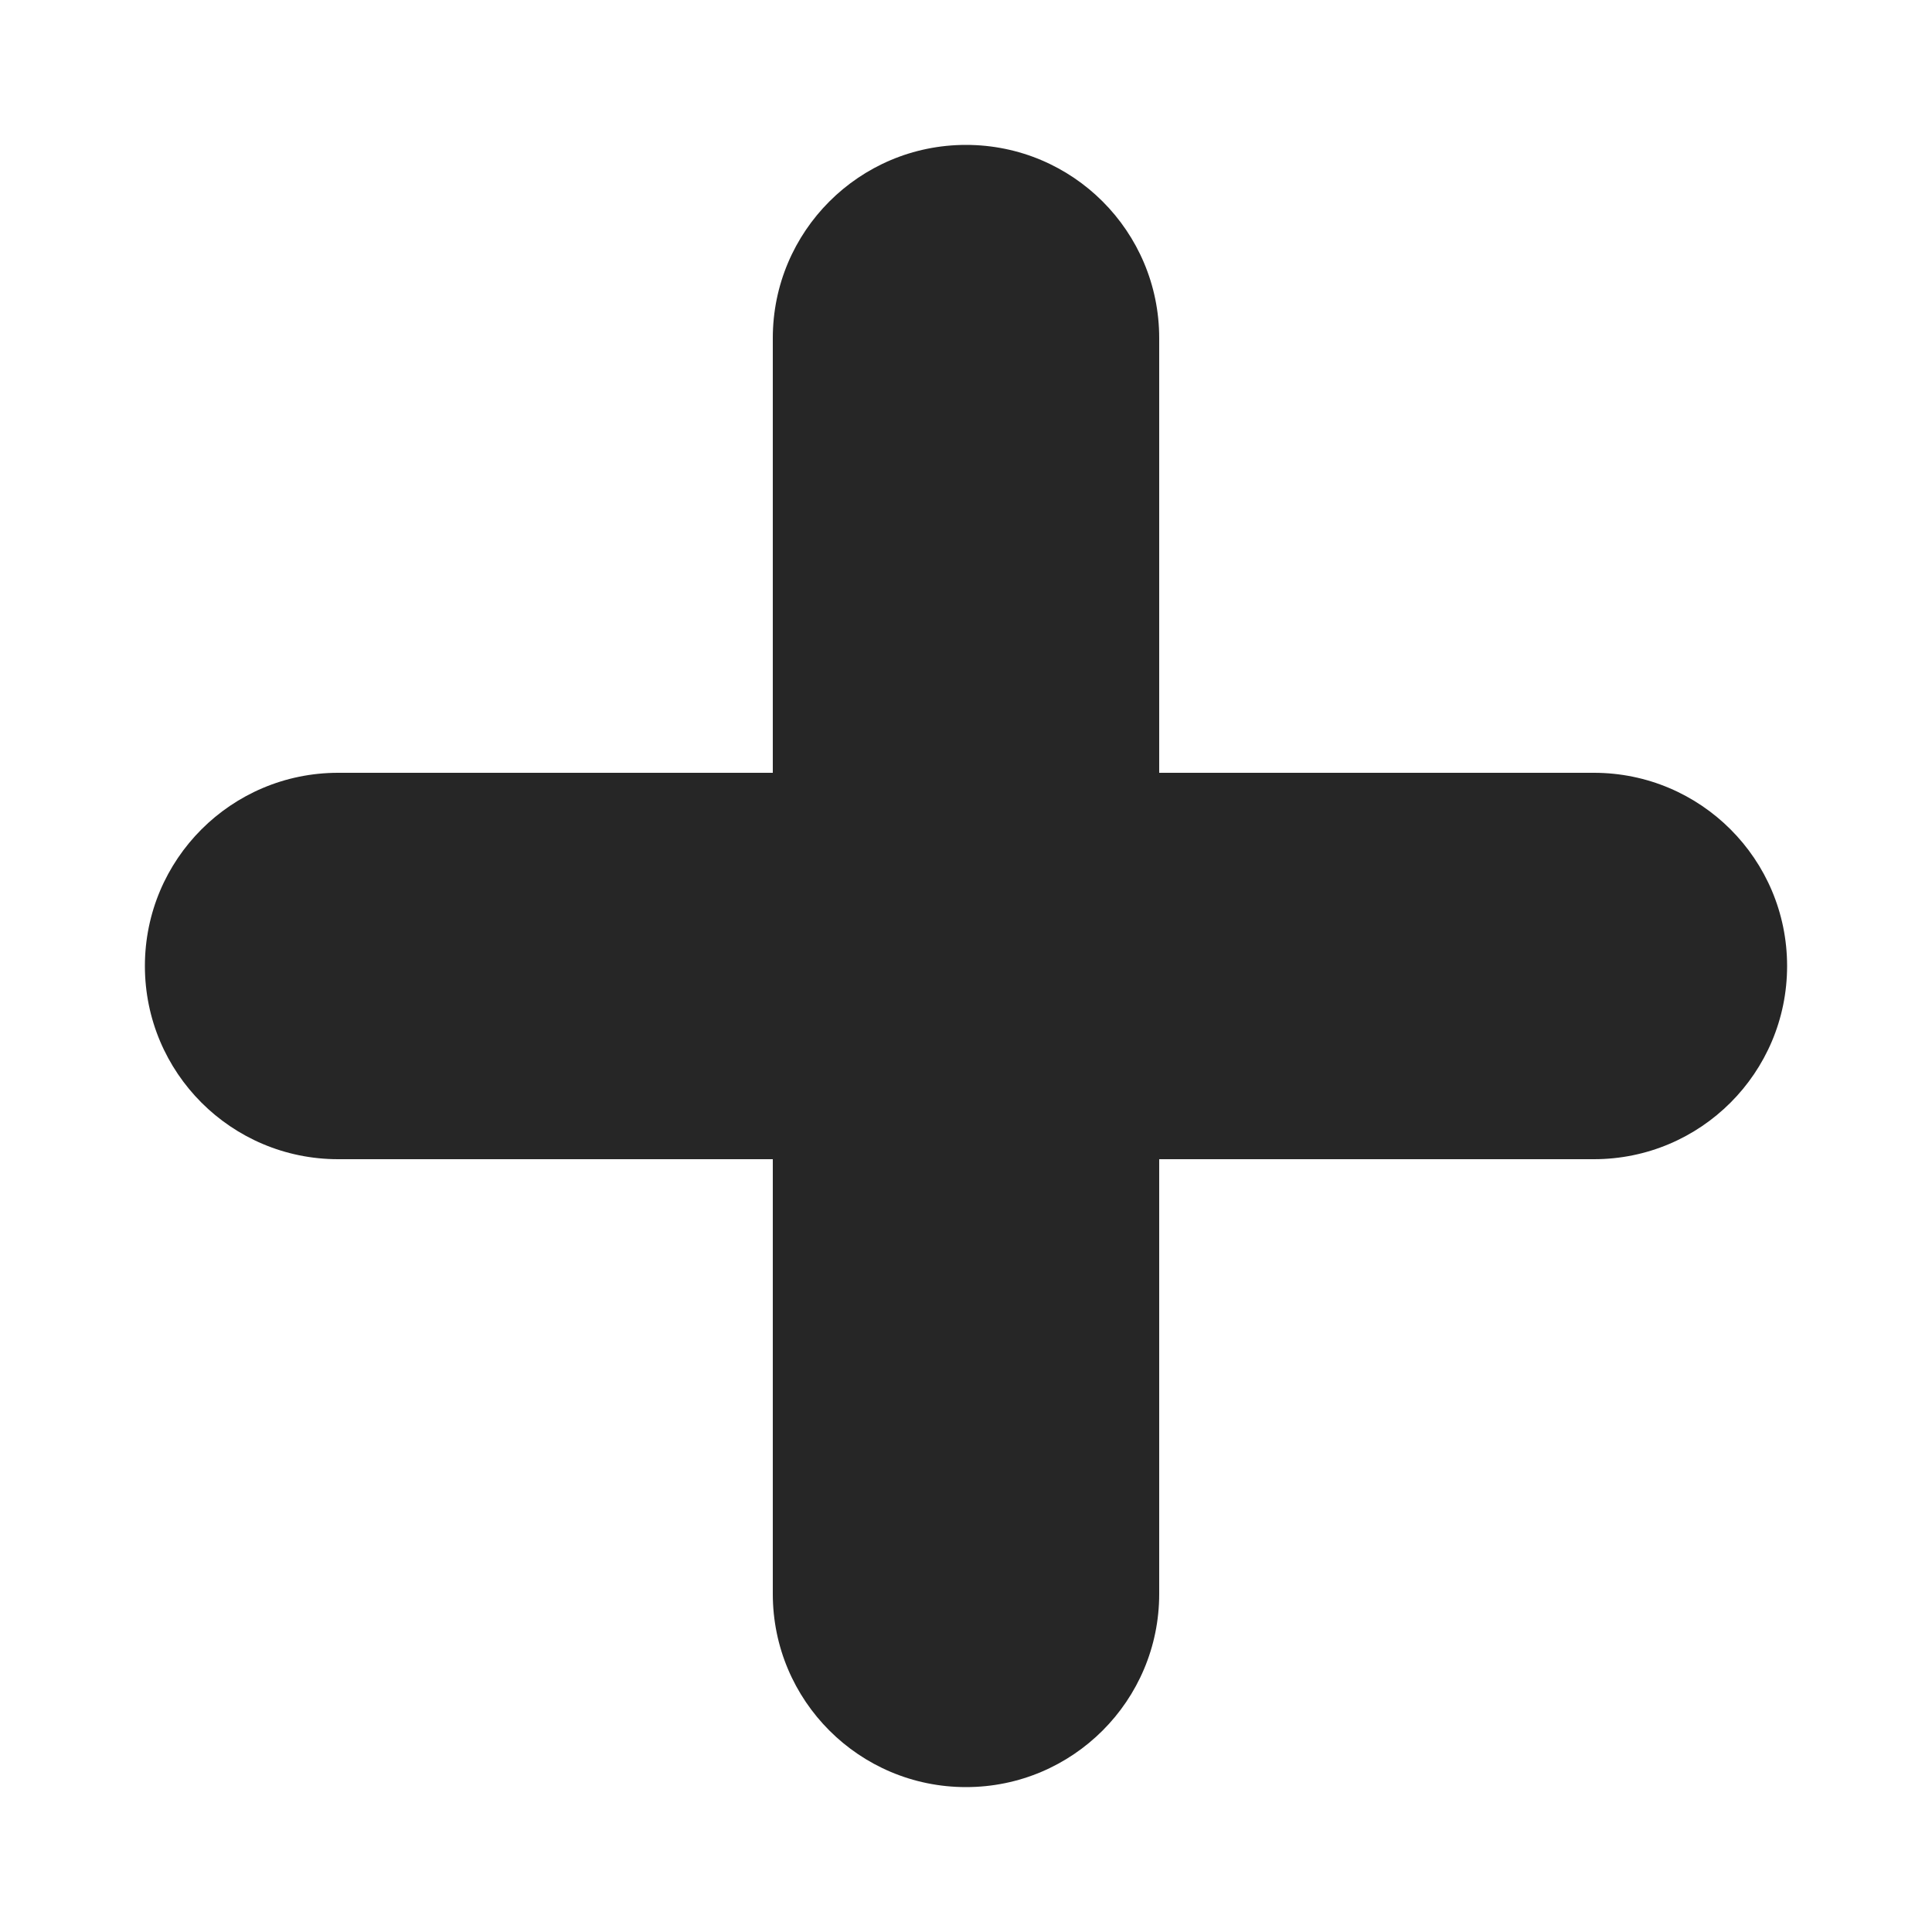
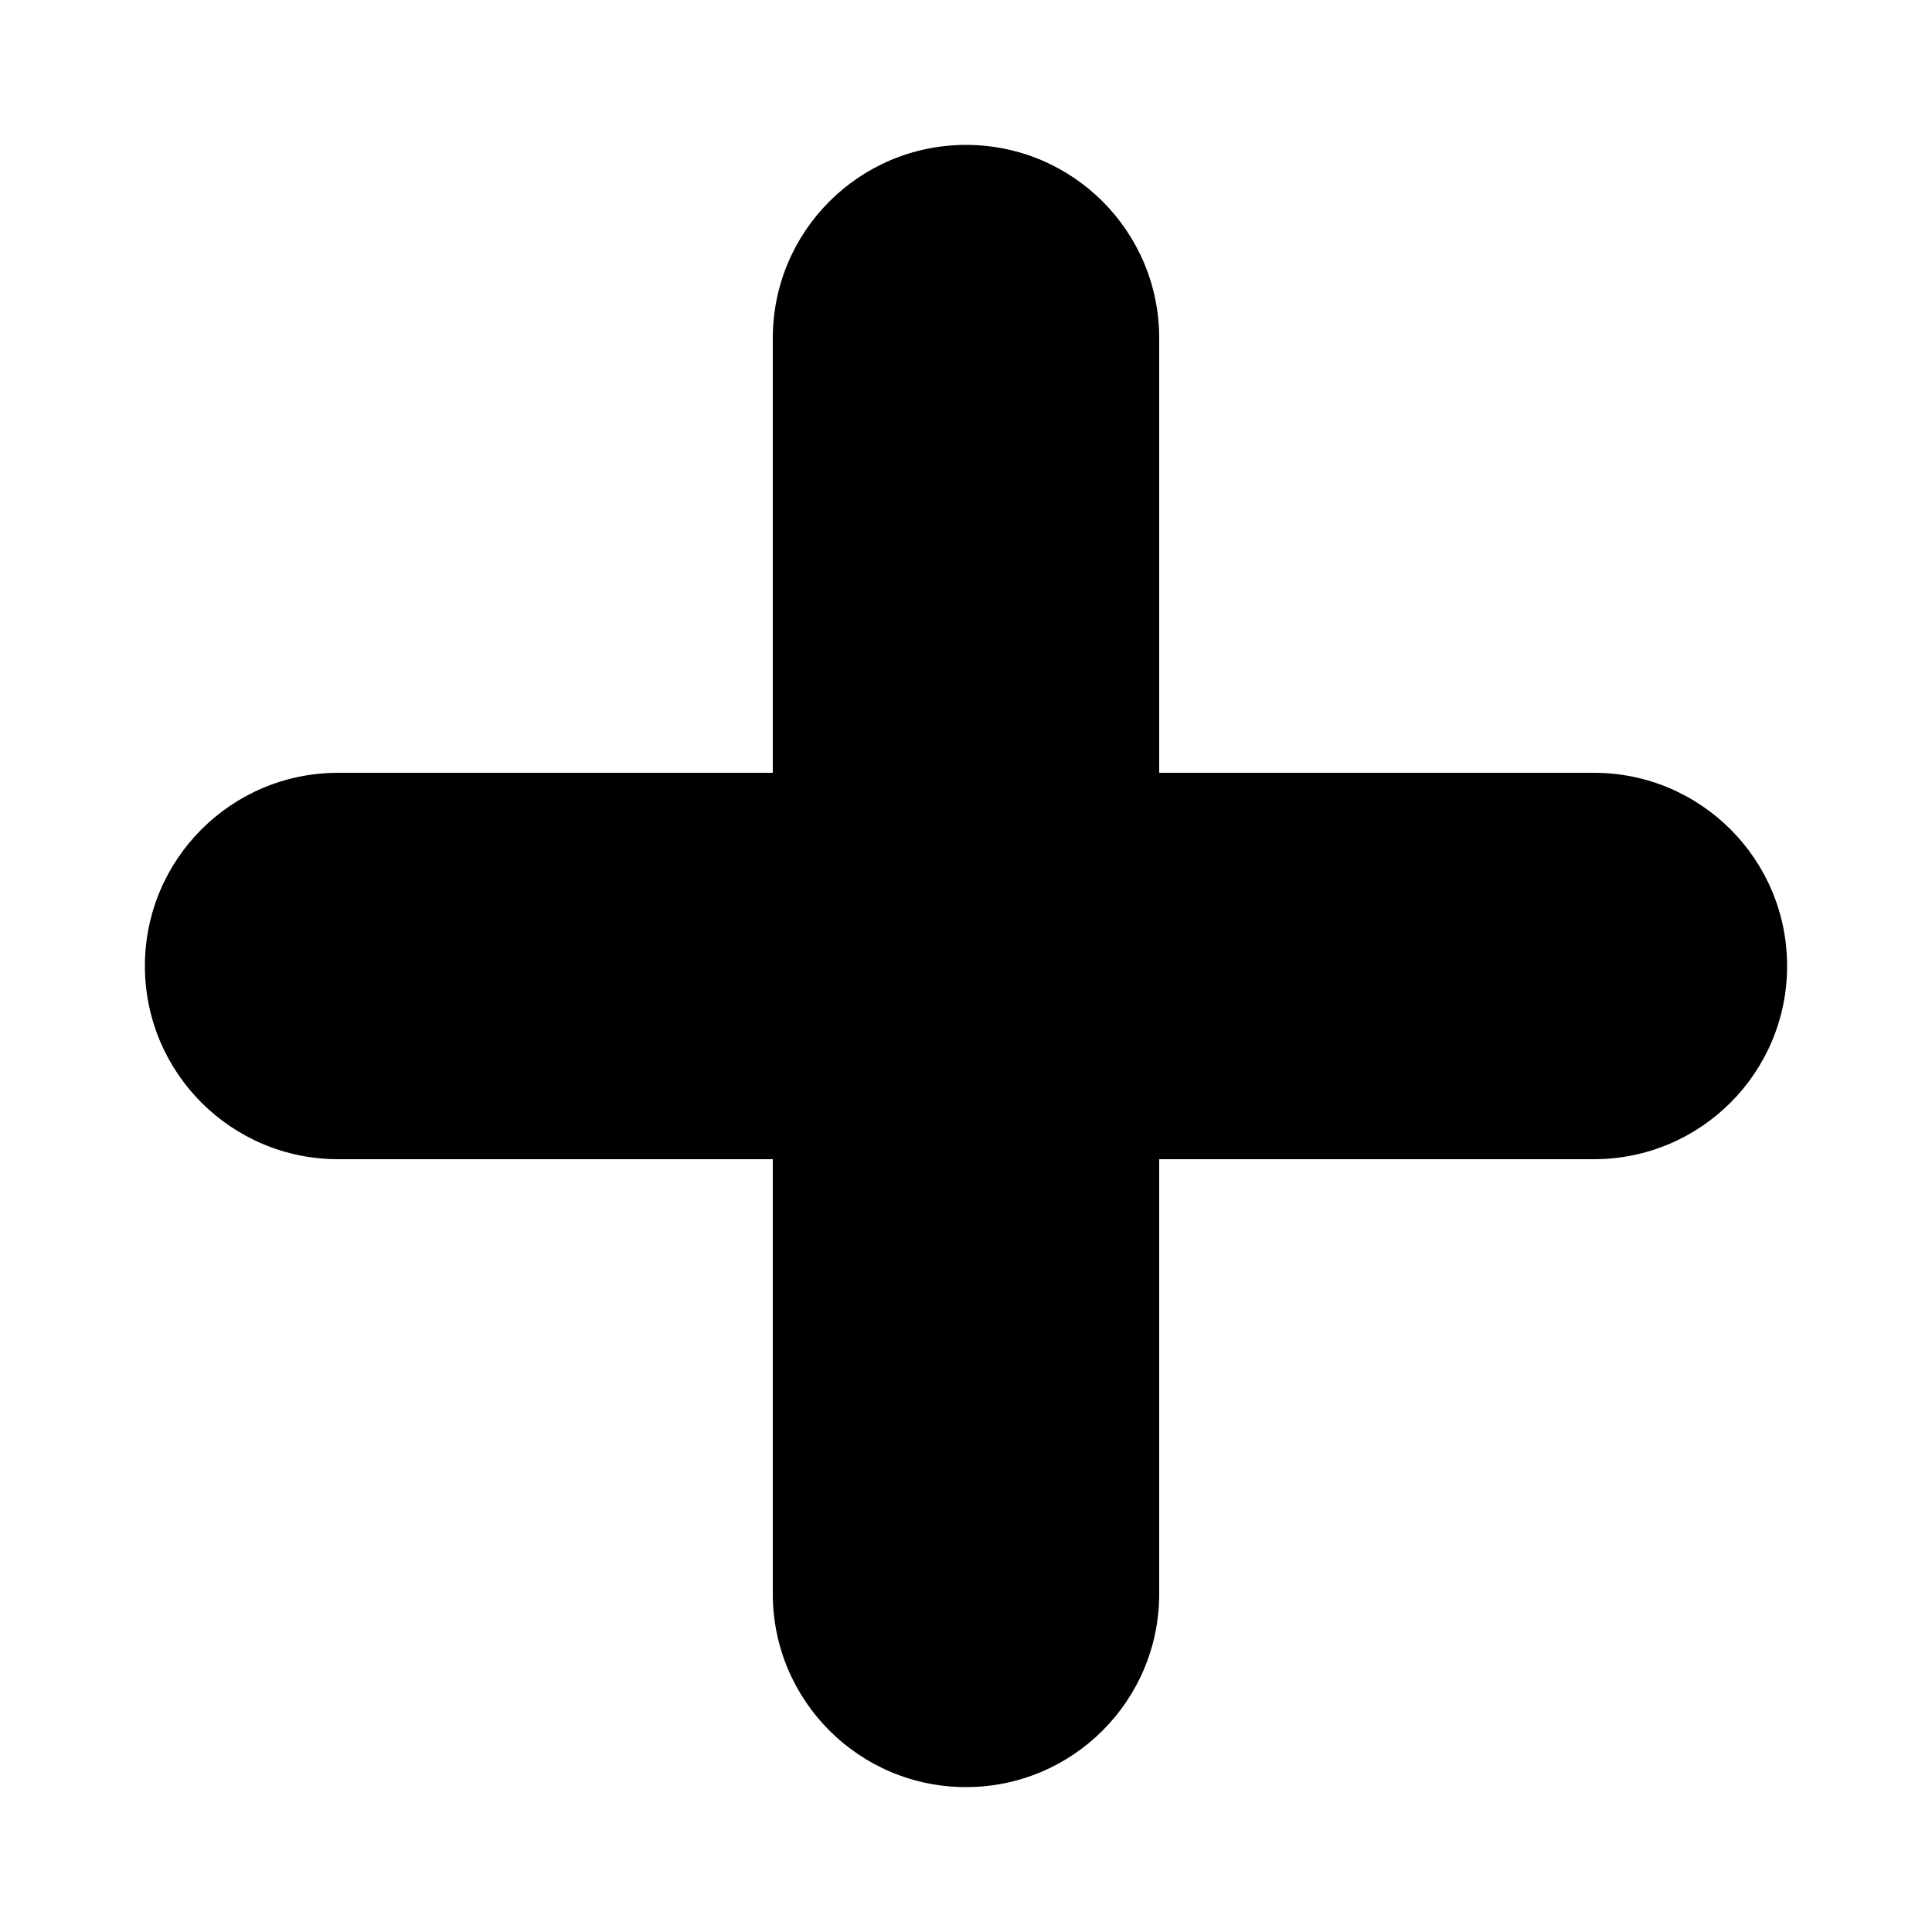
<svg xmlns="http://www.w3.org/2000/svg" width="20" height="20" viewBox="0 0 20 20" fill="none">
-   <path d="M10 1.5C11.105 1.5 12 2.395 12 3.5V8H16.5C17.605 8 18.5 8.895 18.5 10C18.5 11.105 17.605 12 16.5 12H12V16.5C12 17.605 11.105 18.5 10 18.5C8.895 18.5 8 17.605 8 16.5V12H3.5C2.395 12 1.5 11.105 1.5 10C1.5 8.895 2.395 8 3.5 8H8V3.5C8 2.395 8.895 1.5 10 1.5Z" fill="#262626" />
+   <path d="M10 1.5C11.105 1.5 12 2.395 12 3.5V8H16.5C17.605 8 18.5 8.895 18.5 10C18.5 11.105 17.605 12 16.5 12H12V16.5C12 17.605 11.105 18.5 10 18.5C8.895 18.5 8 17.605 8 16.5V12H3.5C2.395 12 1.5 11.105 1.5 10C1.5 8.895 2.395 8 3.5 8H8V3.5C8 2.395 8.895 1.5 10 1.5Z" fill="currentColor" />
</svg>
